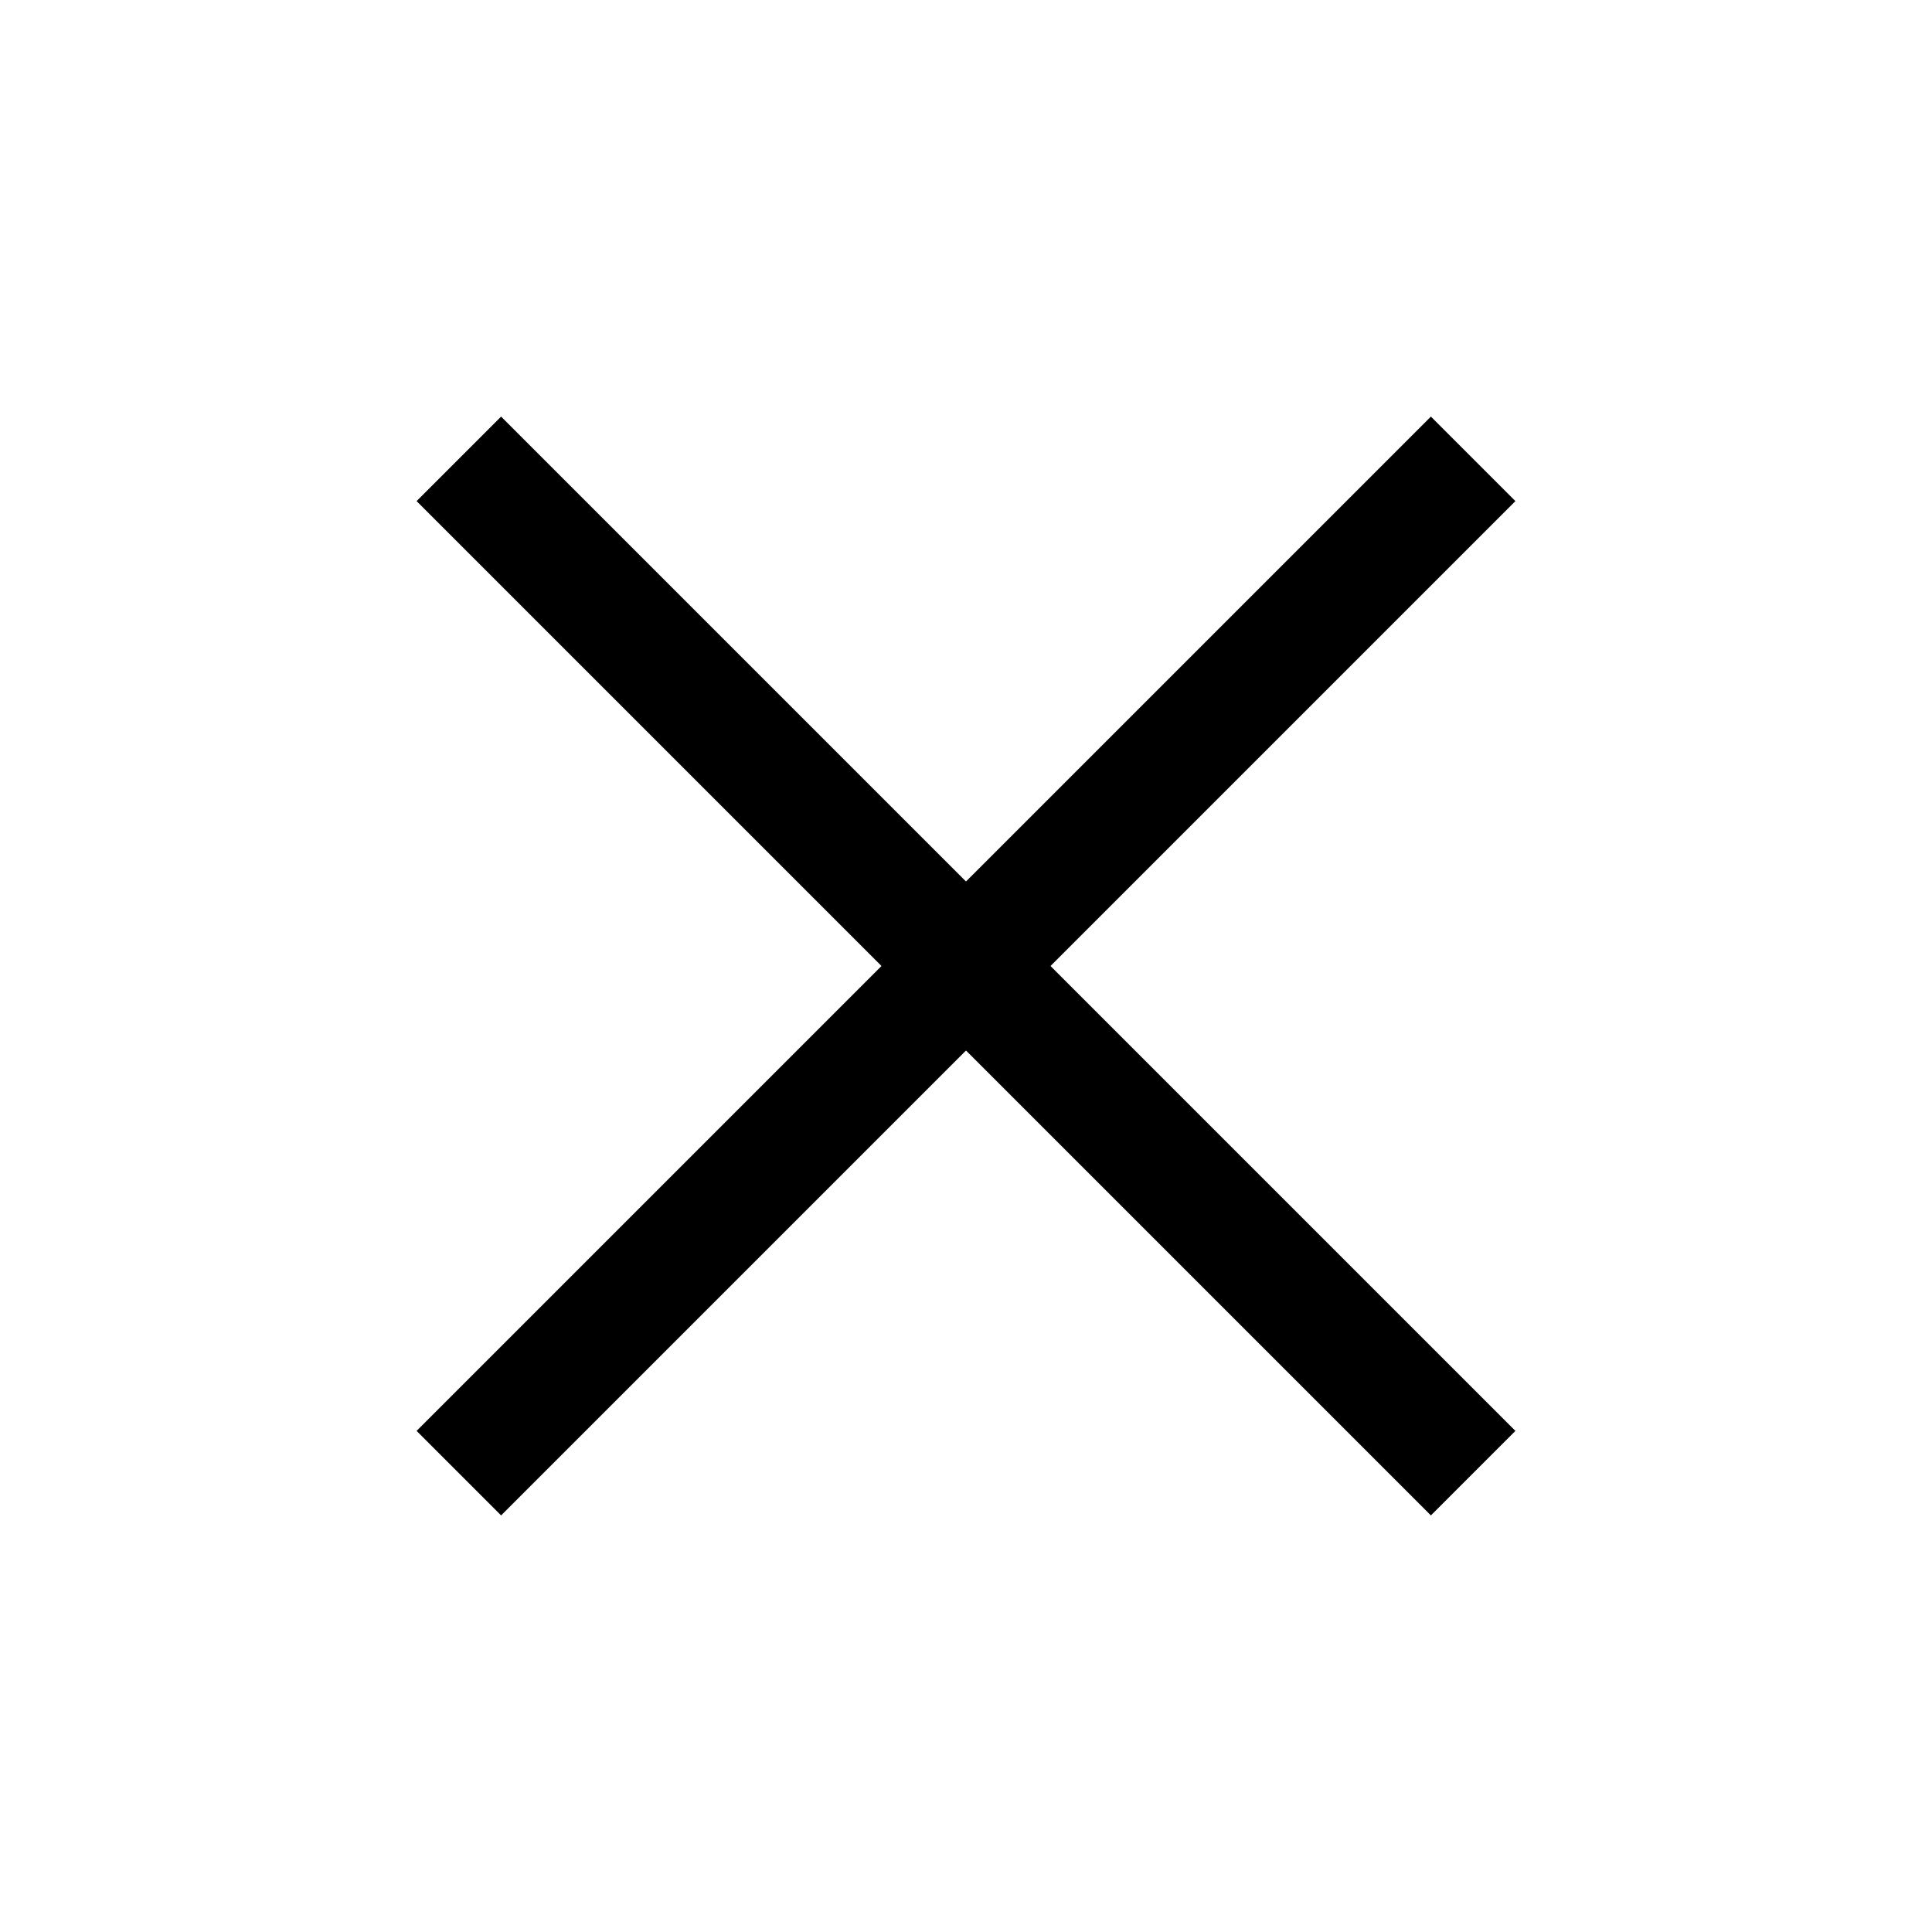
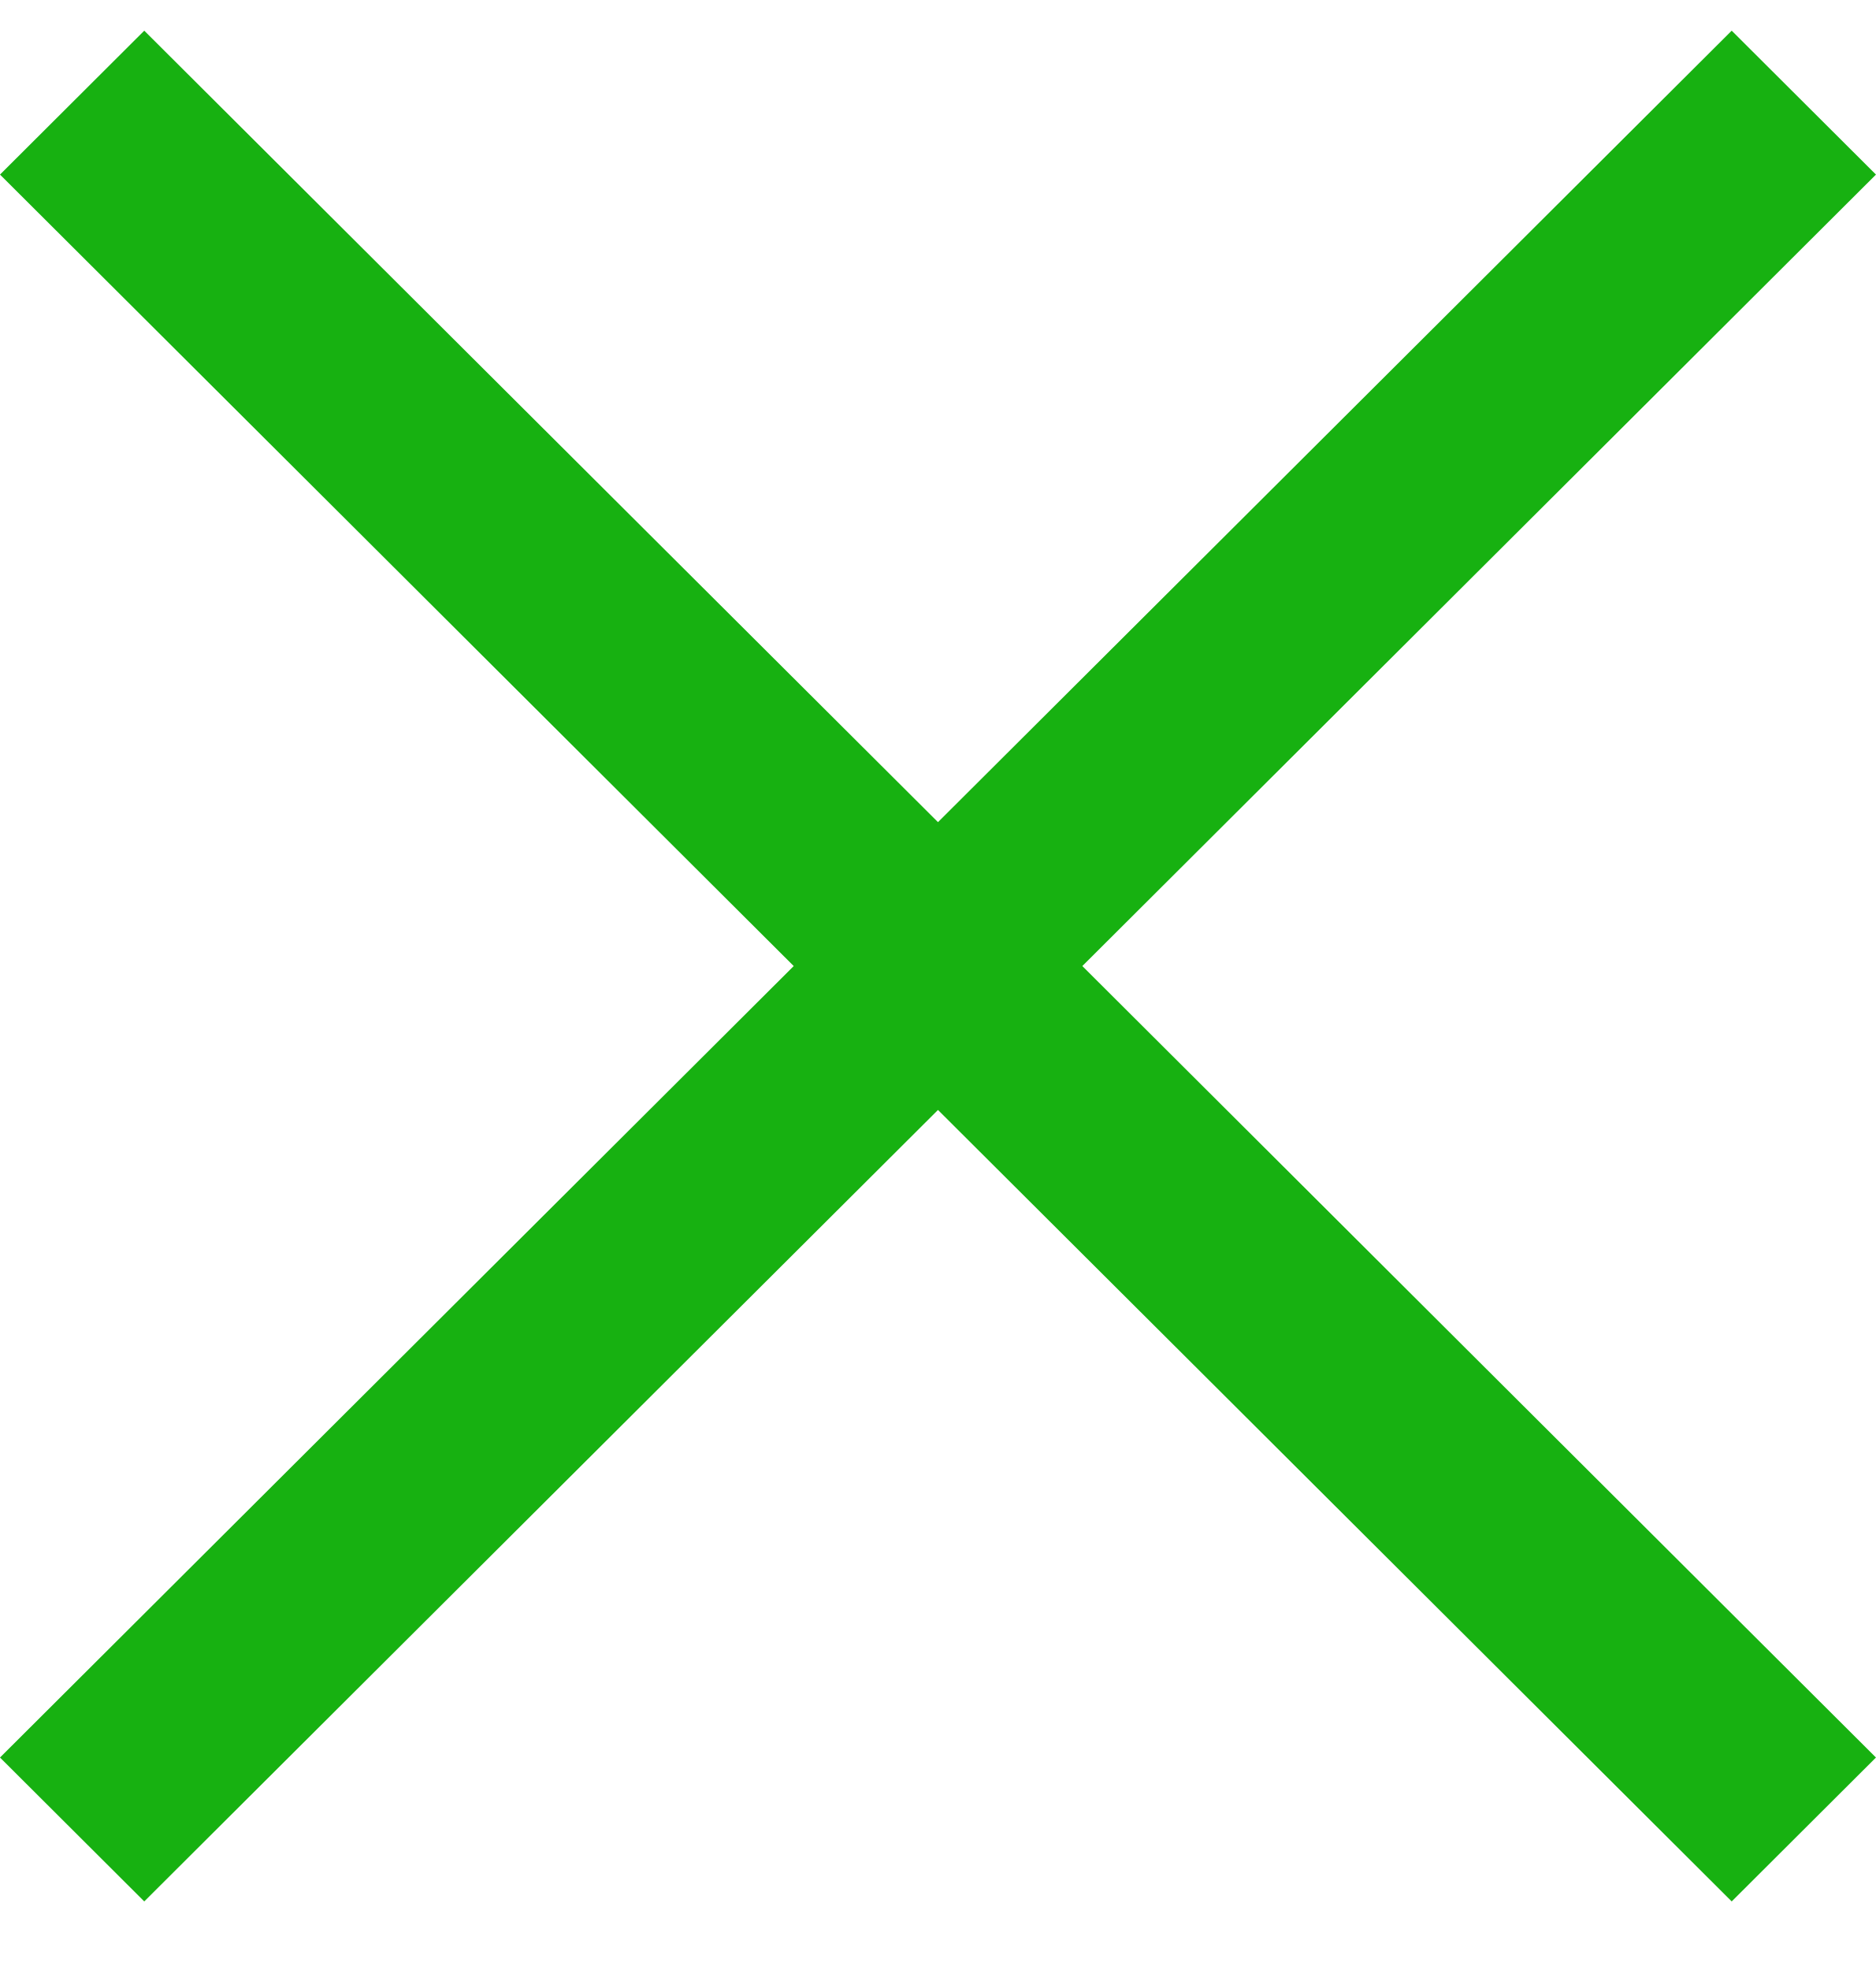
- <svg xmlns="http://www.w3.org/2000/svg" height="48" width="48">
-   <path d="m12.45 37.65-2.1-2.1L21.9 24 10.35 12.45l2.1-2.1L24 21.9l11.55-11.55 2.1 2.1L26.1 24l11.55 11.55-2.1 2.1L24 26.1Z" />
+ <svg xmlns="http://www.w3.org/2000/svg" width="20" height="21" viewBox="0 0 20 21" fill="none">
+   <path d="M1.538 20.269L0 18.735L8.462 10.298L0 1.861L1.538 0.327L10 8.764L18.462 0.327L20 1.861L11.539 10.298L20 18.735L18.462 20.269L10 11.832L1.538 20.269Z" fill="#17B111" />
</svg>
